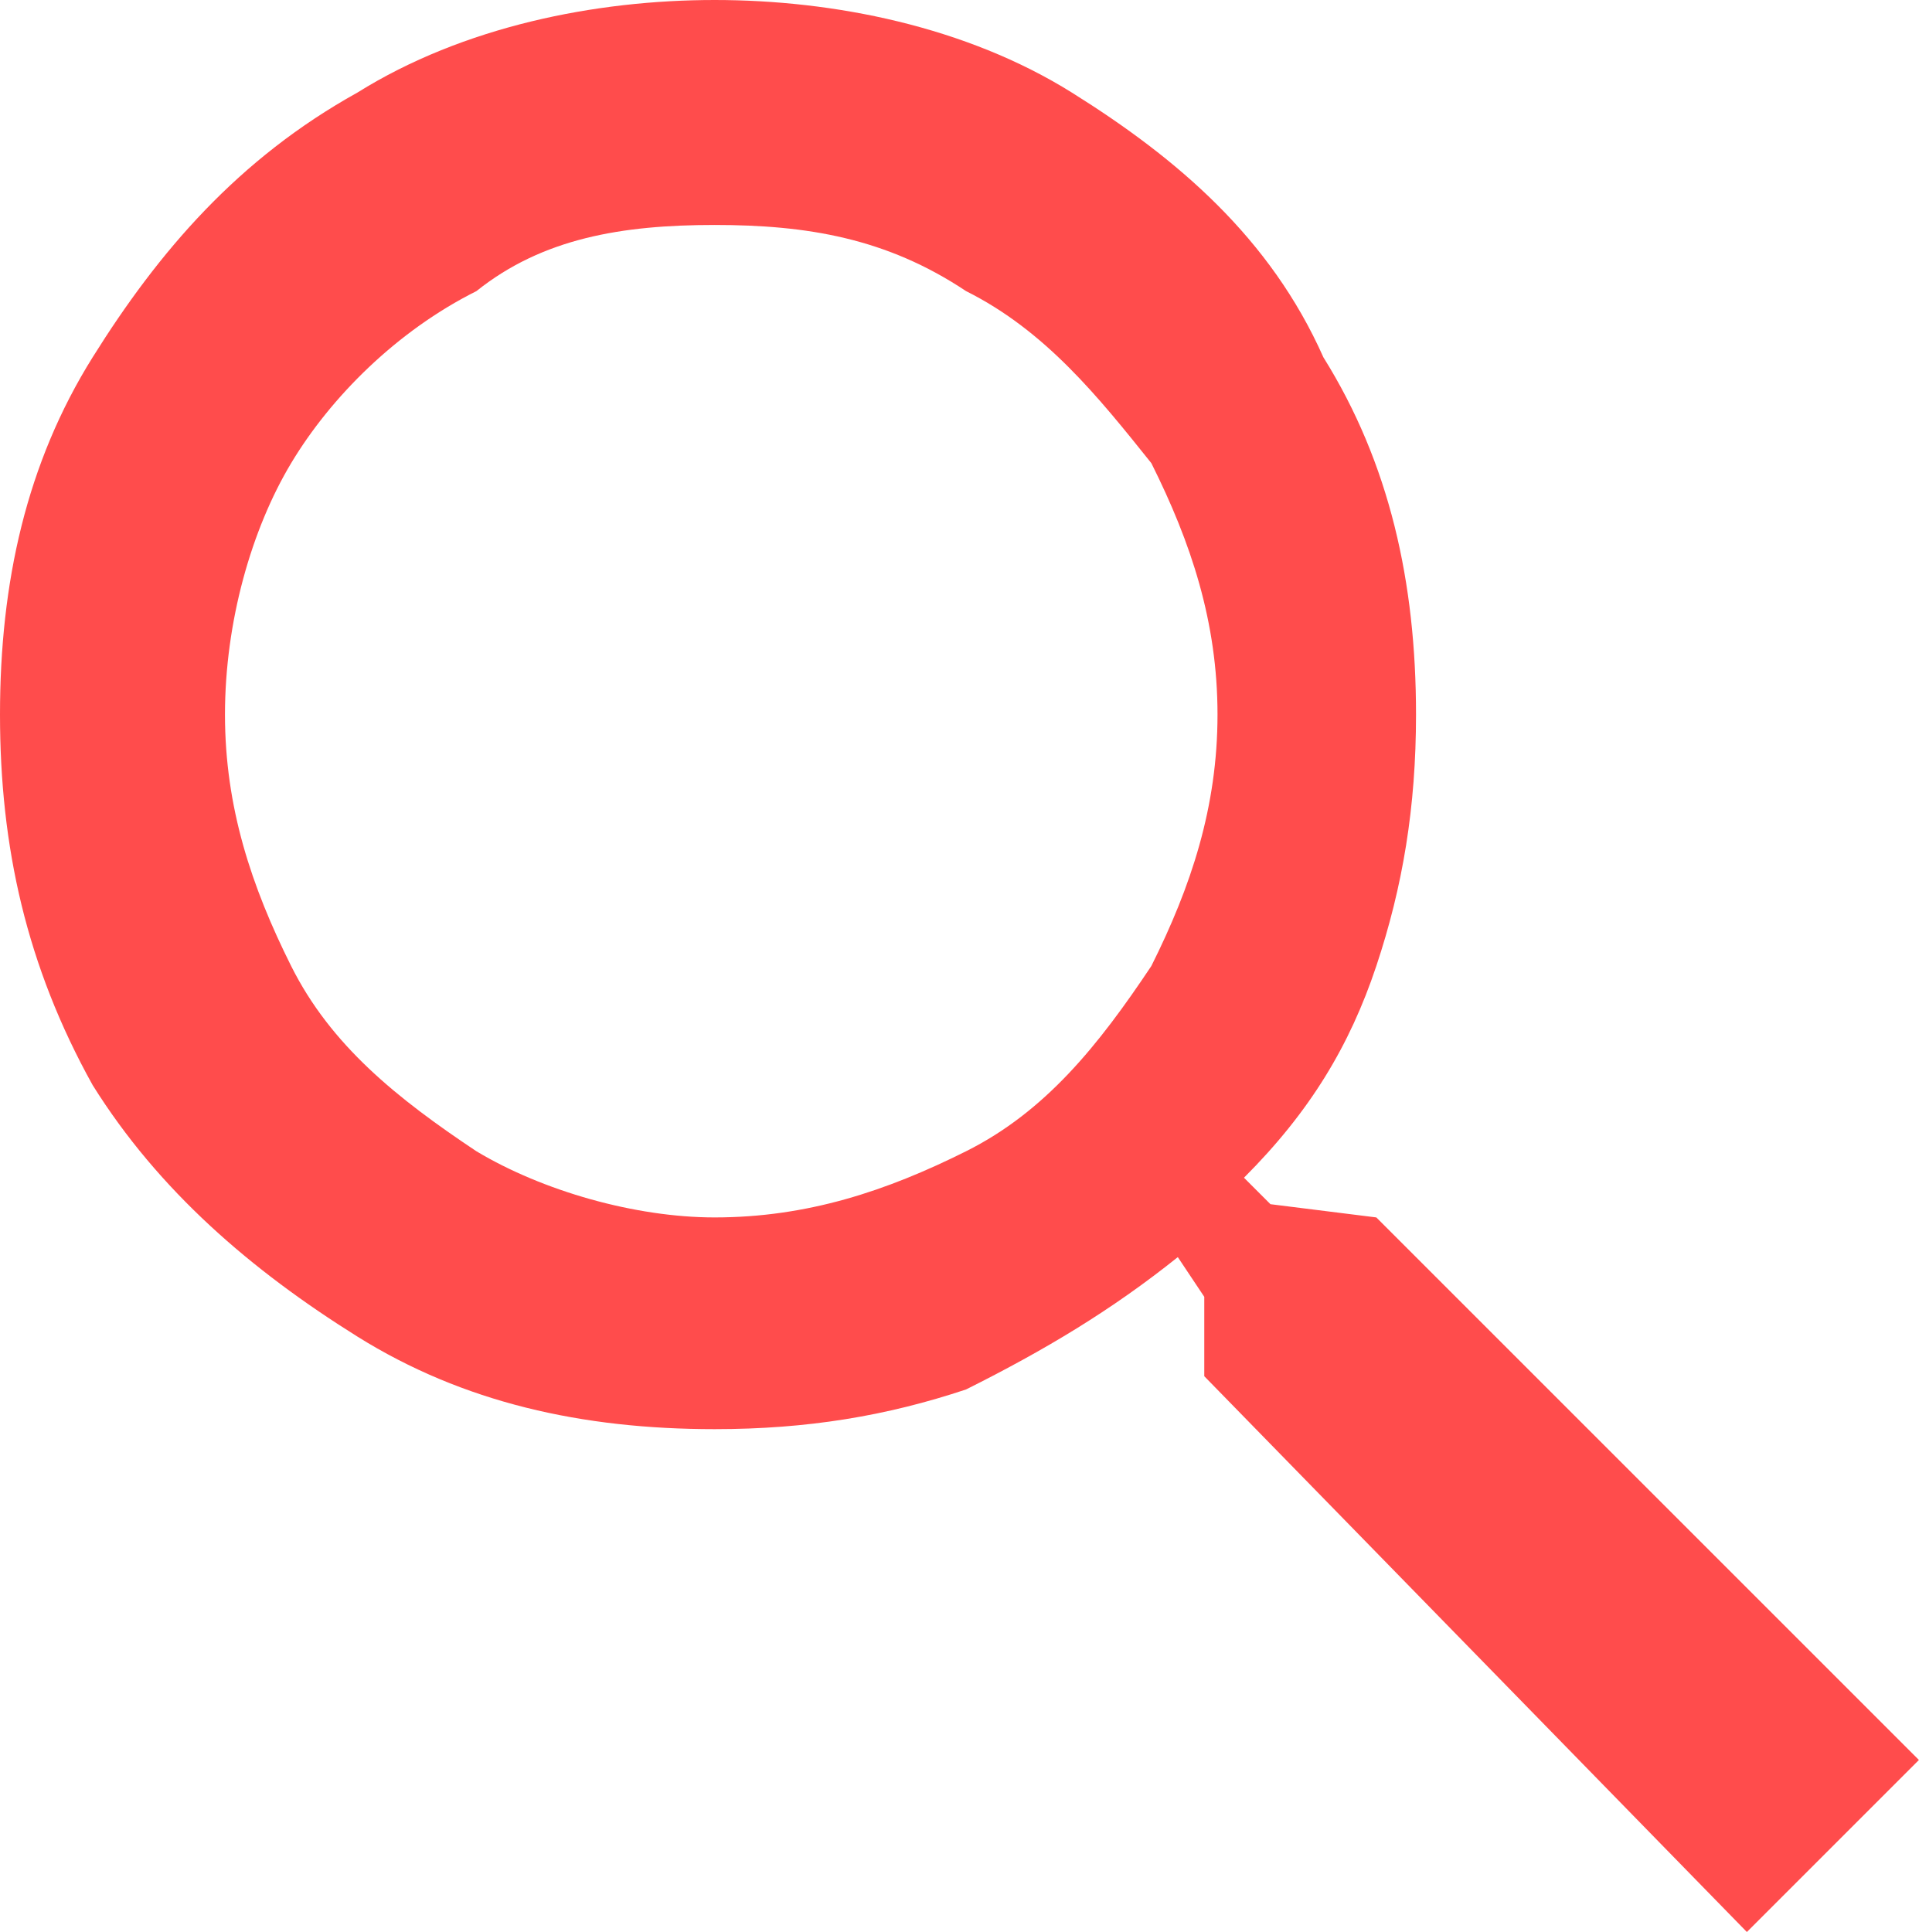
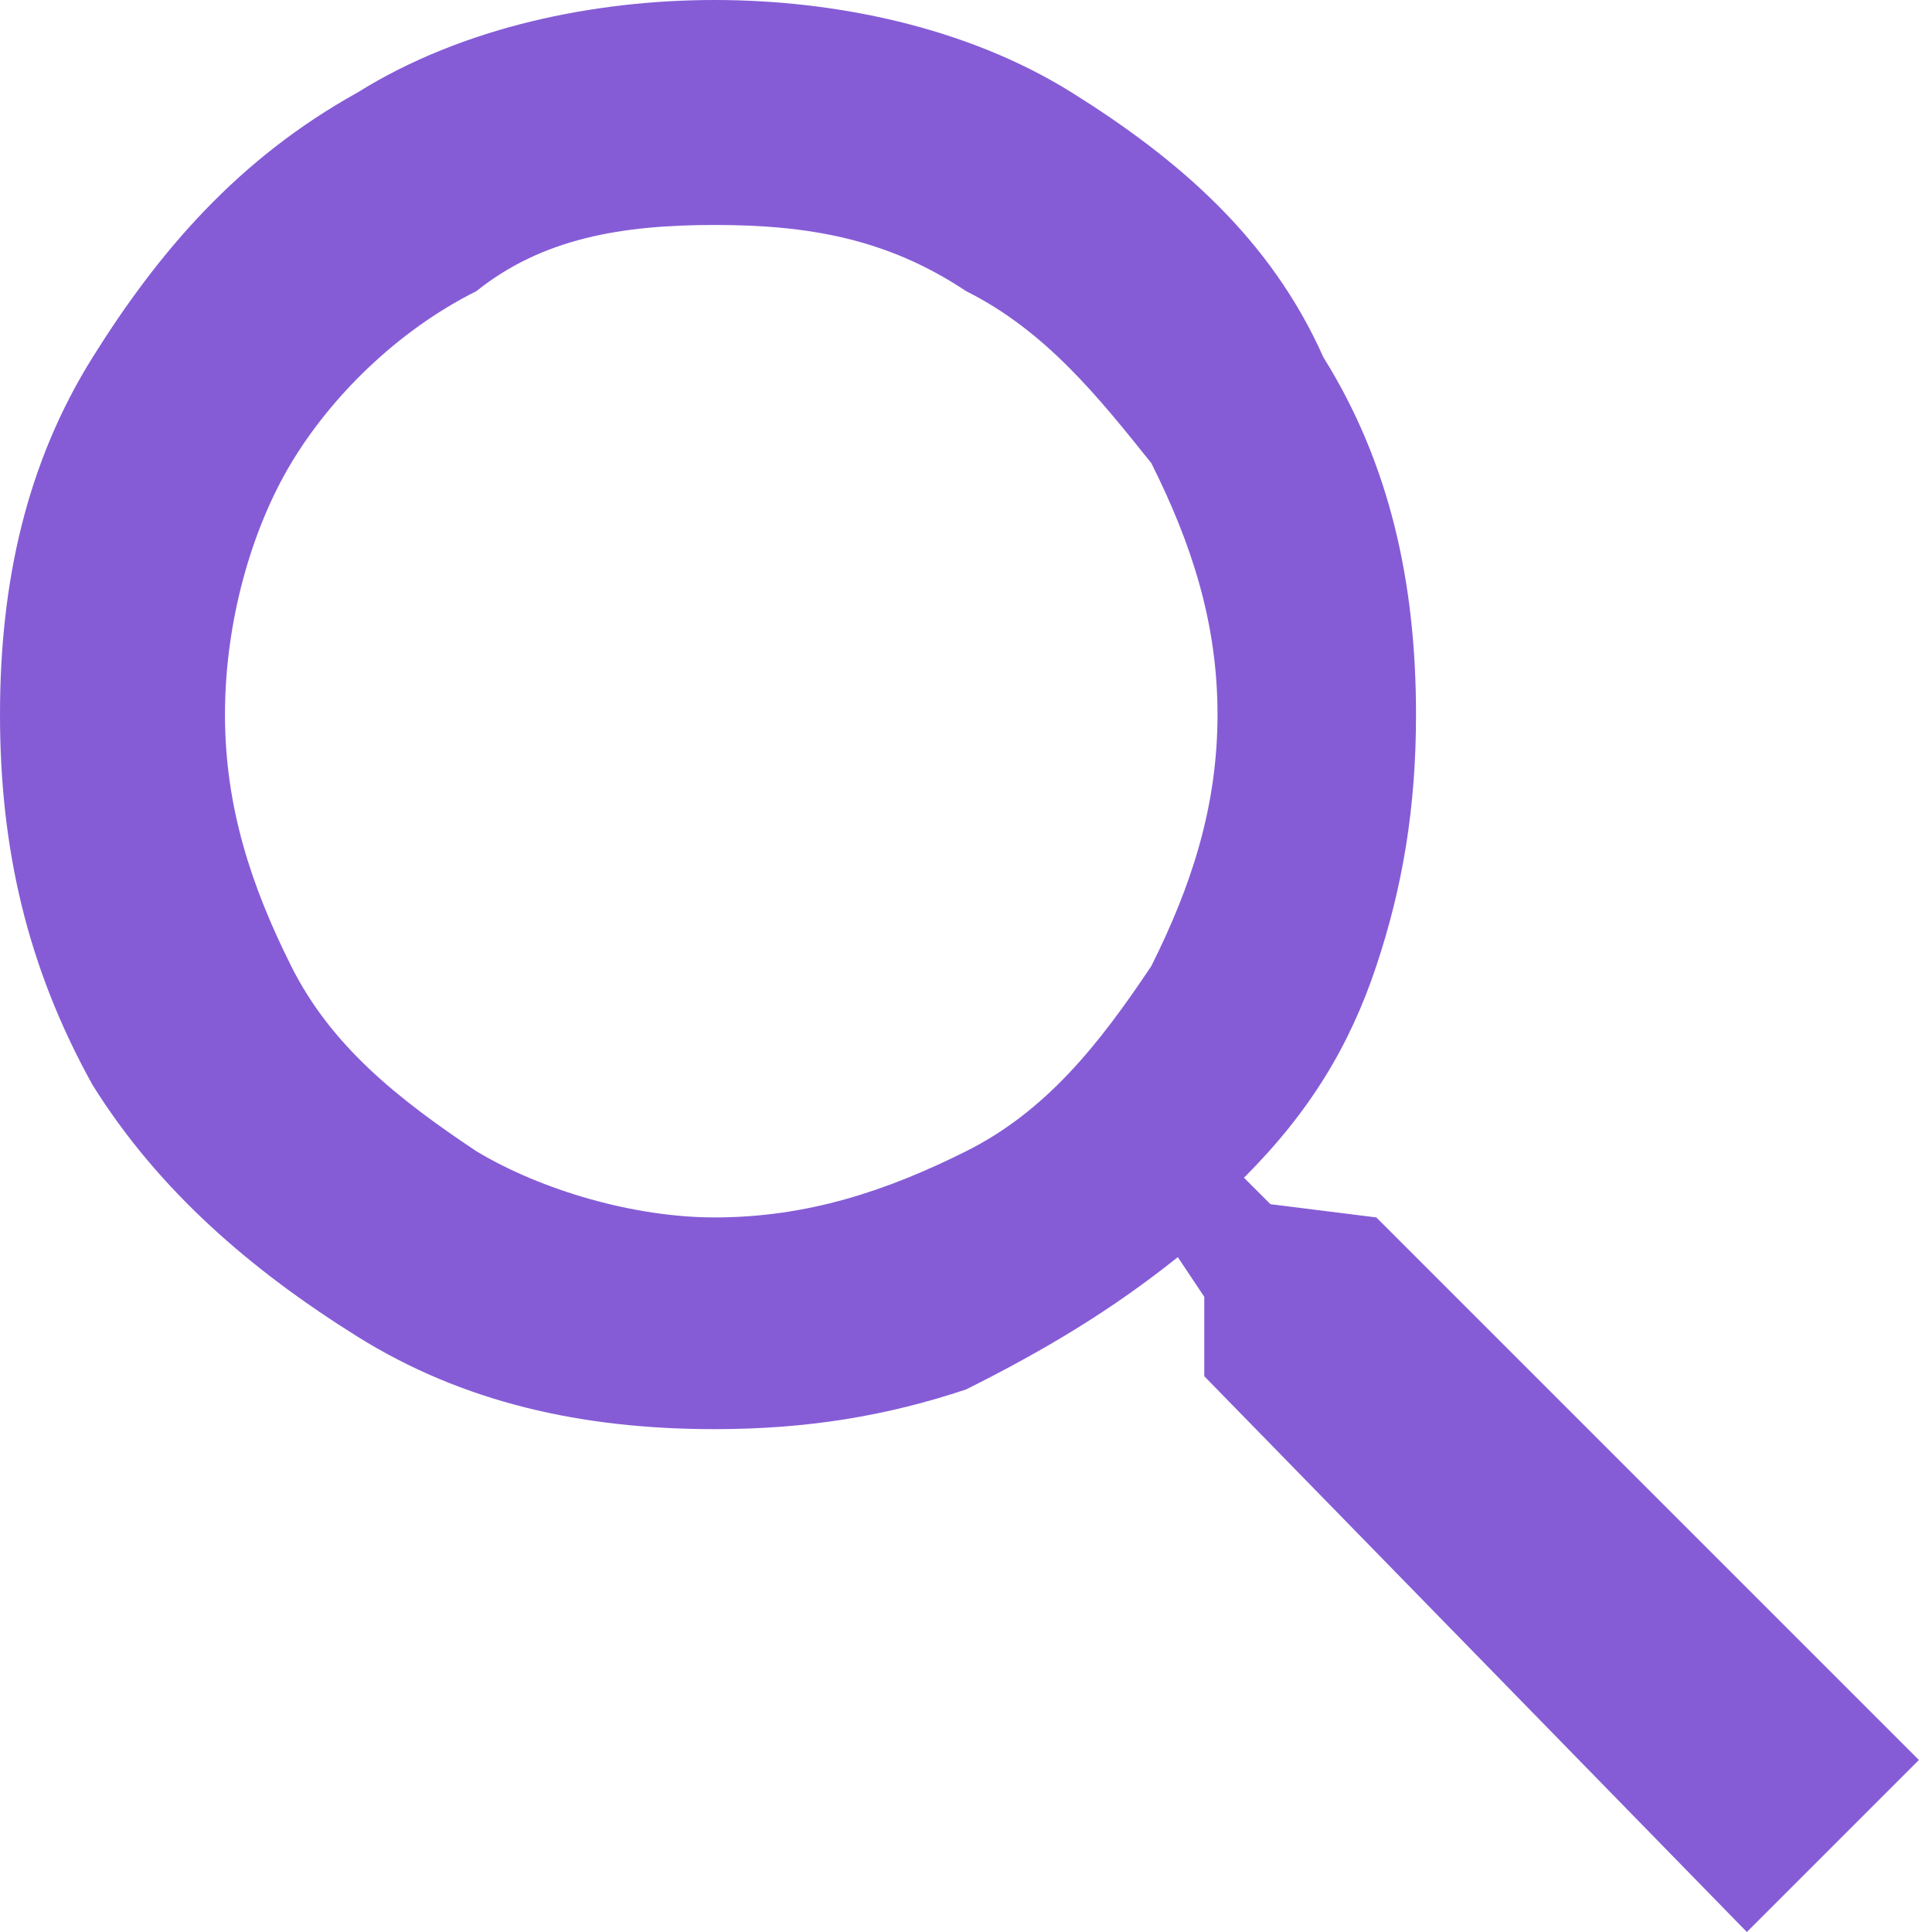
<svg xmlns="http://www.w3.org/2000/svg" width="14.5" height="14.6" viewBox="0 0 14.5 14.6">
-   <path fill="#FF4C4C" d="M10.4 9.2l-.8-.1-.2-.2c.5-.5.8-1 1-1.6.2-.6.3-1.2.3-1.9 0-1-.2-1.9-.7-2.7-.4-.9-1.1-1.5-1.9-2C7.3.2 6.3 0 5.4 0c-.9 0-1.9.2-2.7.7-.9.5-1.5 1.2-2 2S0 4.4 0 5.4s.2 1.9.7 2.8c.5.8 1.2 1.4 2 1.9s1.7.7 2.7.7c.7 0 1.3-.1 1.9-.3.6-.3 1.1-.6 1.6-1l.2.3v.6l4.1 4.2 1.3-1.3-4.1-4.1zM8.7 7.3c-.4.6-.8 1.1-1.4 1.4-.6.3-1.2.5-1.9.5-.6 0-1.3-.2-1.8-.5-.6-.4-1.1-.8-1.4-1.4-.3-.6-.5-1.2-.5-1.9s.2-1.4.5-1.9.8-1 1.4-1.3c.5-.4 1.1-.5 1.8-.5s1.3.1 1.9.5c.6.3 1 .8 1.4 1.3.3.6.5 1.2.5 1.9S9 6.7 8.7 7.3z" />
+   <path fill="#855CD6" d="M10.4 9.2l-.8-.1-.2-.2c.5-.5.8-1 1-1.6.2-.6.3-1.2.3-1.9 0-1-.2-1.9-.7-2.7-.4-.9-1.1-1.5-1.9-2C7.3.2 6.3 0 5.4 0c-.9 0-1.9.2-2.7.7-.9.5-1.5 1.2-2 2S0 4.4 0 5.4s.2 1.9.7 2.8c.5.8 1.2 1.4 2 1.9s1.7.7 2.7.7c.7 0 1.3-.1 1.9-.3.6-.3 1.1-.6 1.6-1l.2.3v.6l4.1 4.2 1.3-1.3-4.1-4.1zM8.7 7.3c-.4.6-.8 1.1-1.4 1.4-.6.3-1.2.5-1.9.5-.6 0-1.3-.2-1.8-.5-.6-.4-1.1-.8-1.4-1.4-.3-.6-.5-1.2-.5-1.9s.2-1.4.5-1.9.8-1 1.4-1.3c.5-.4 1.1-.5 1.8-.5s1.3.1 1.9.5c.6.3 1 .8 1.4 1.3.3.6.5 1.2.5 1.9S9 6.7 8.7 7.3z" />
</svg>
